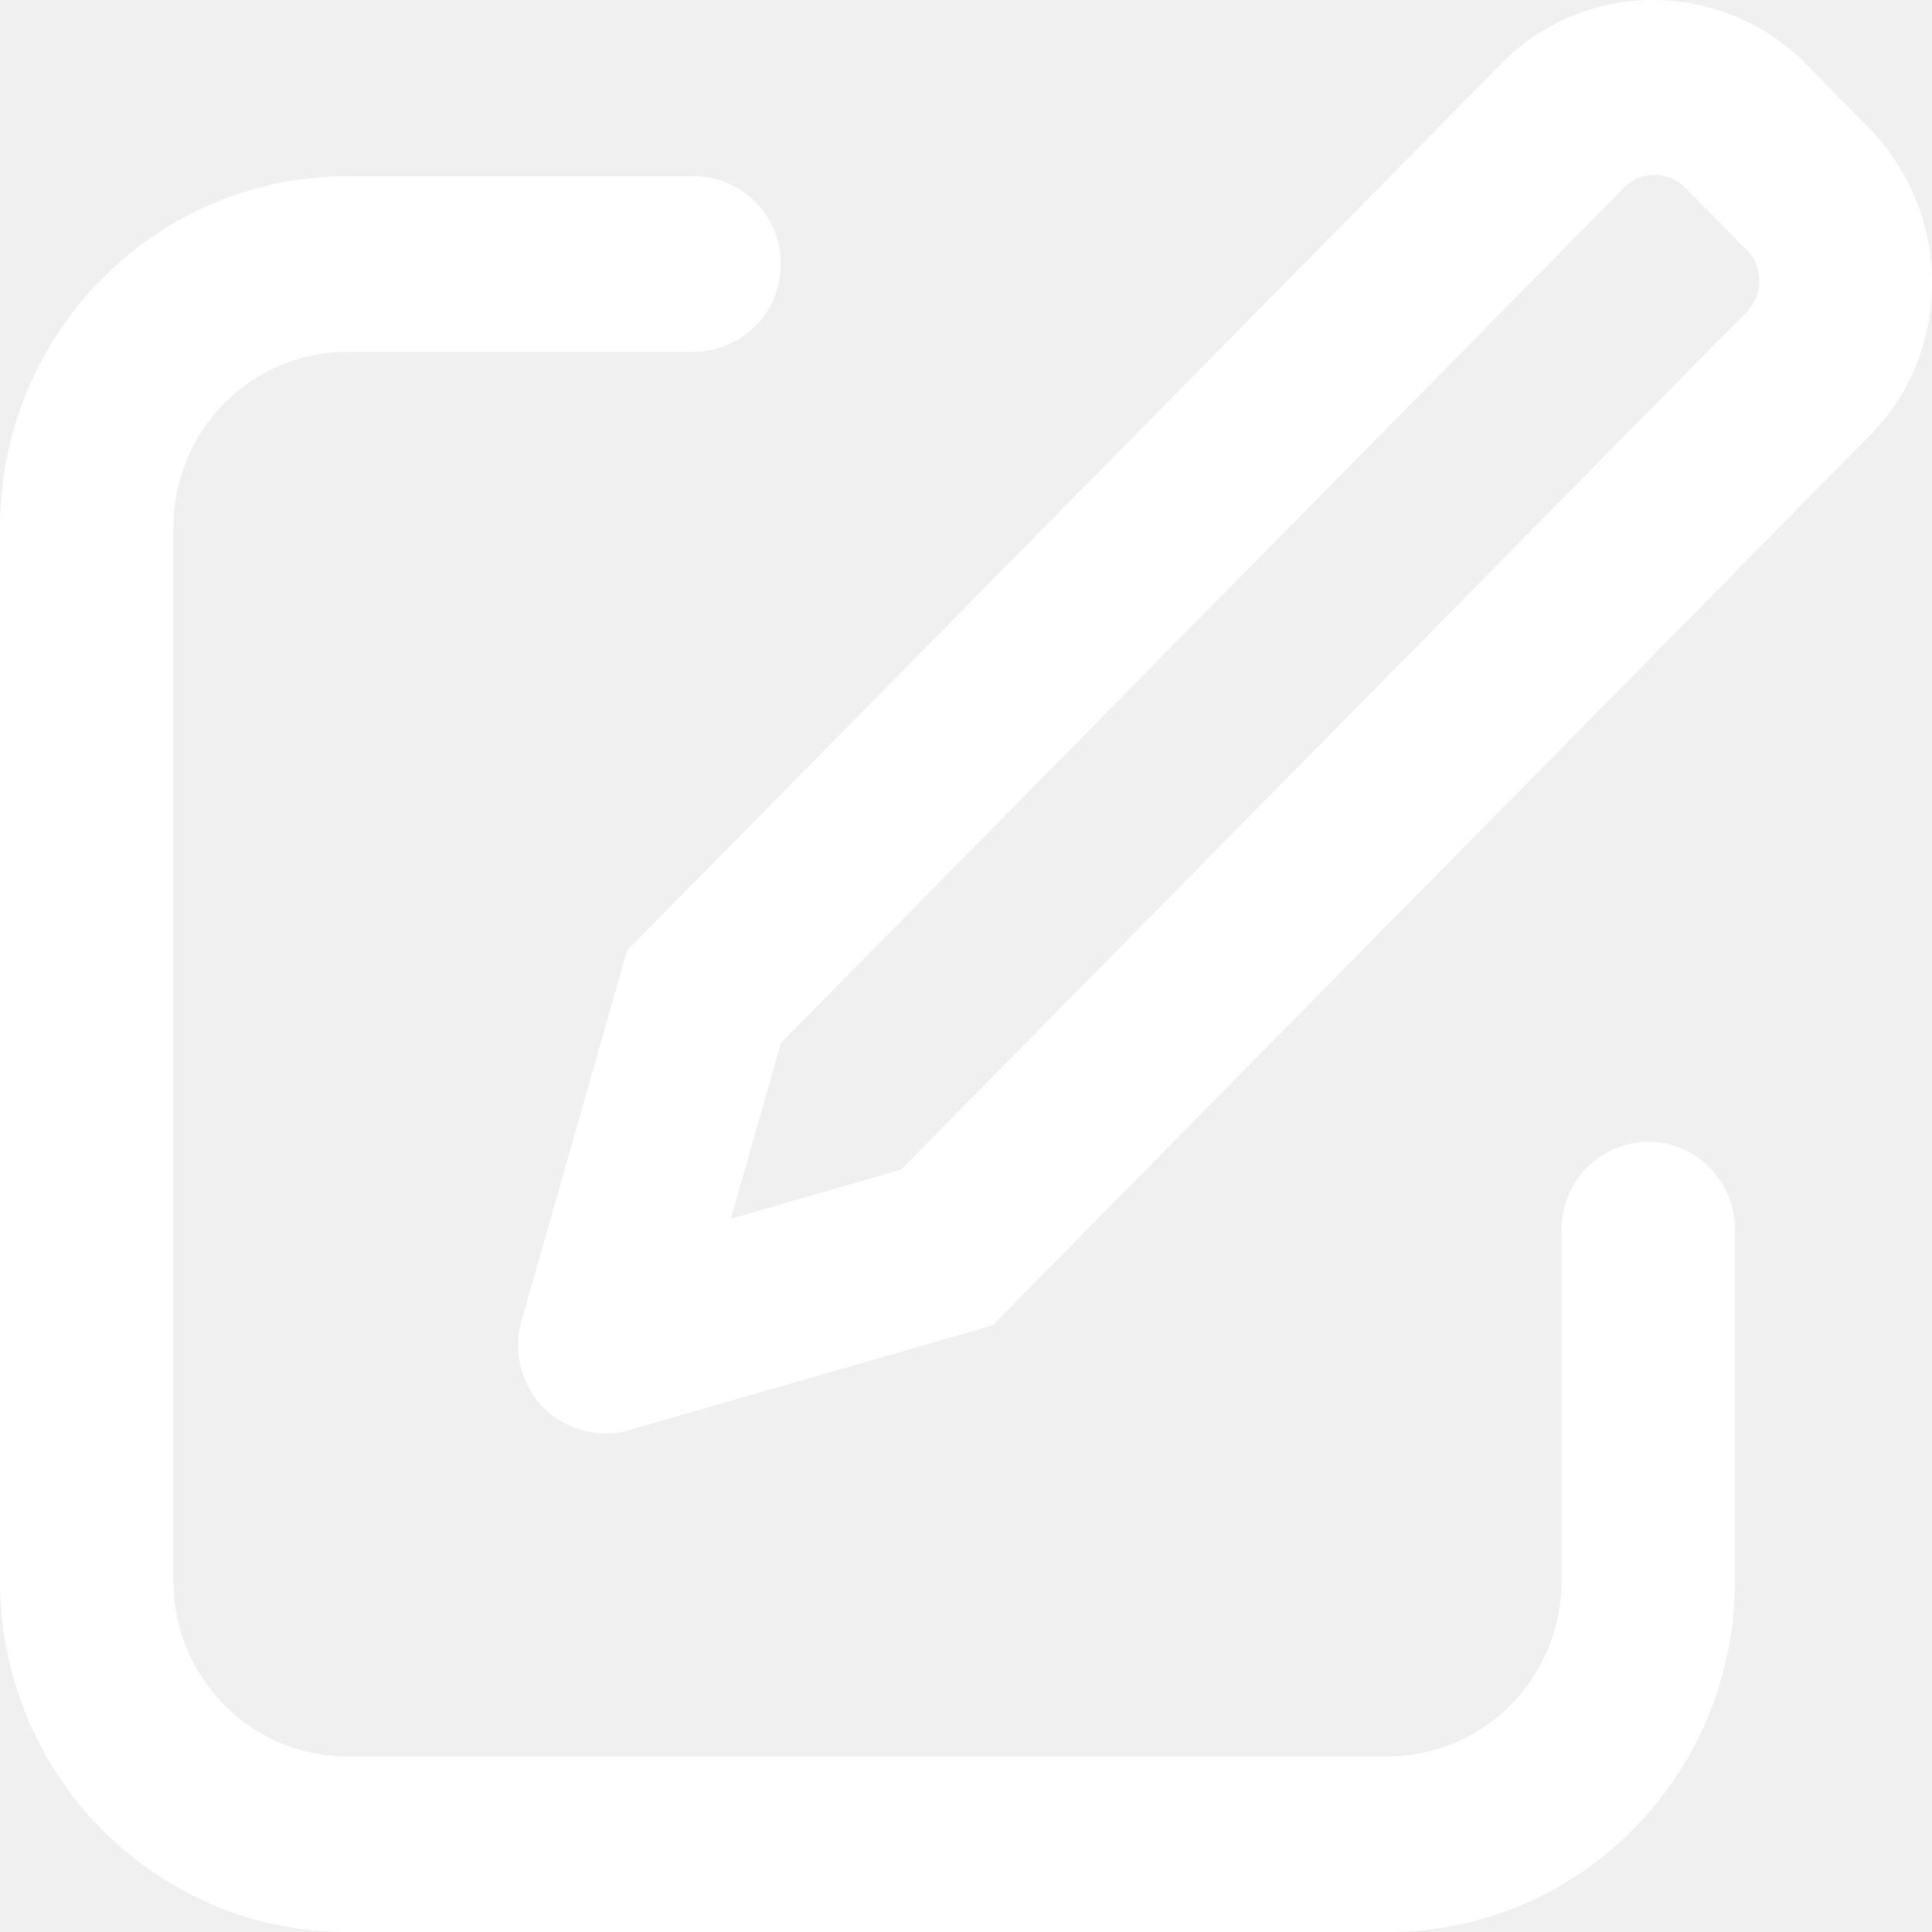
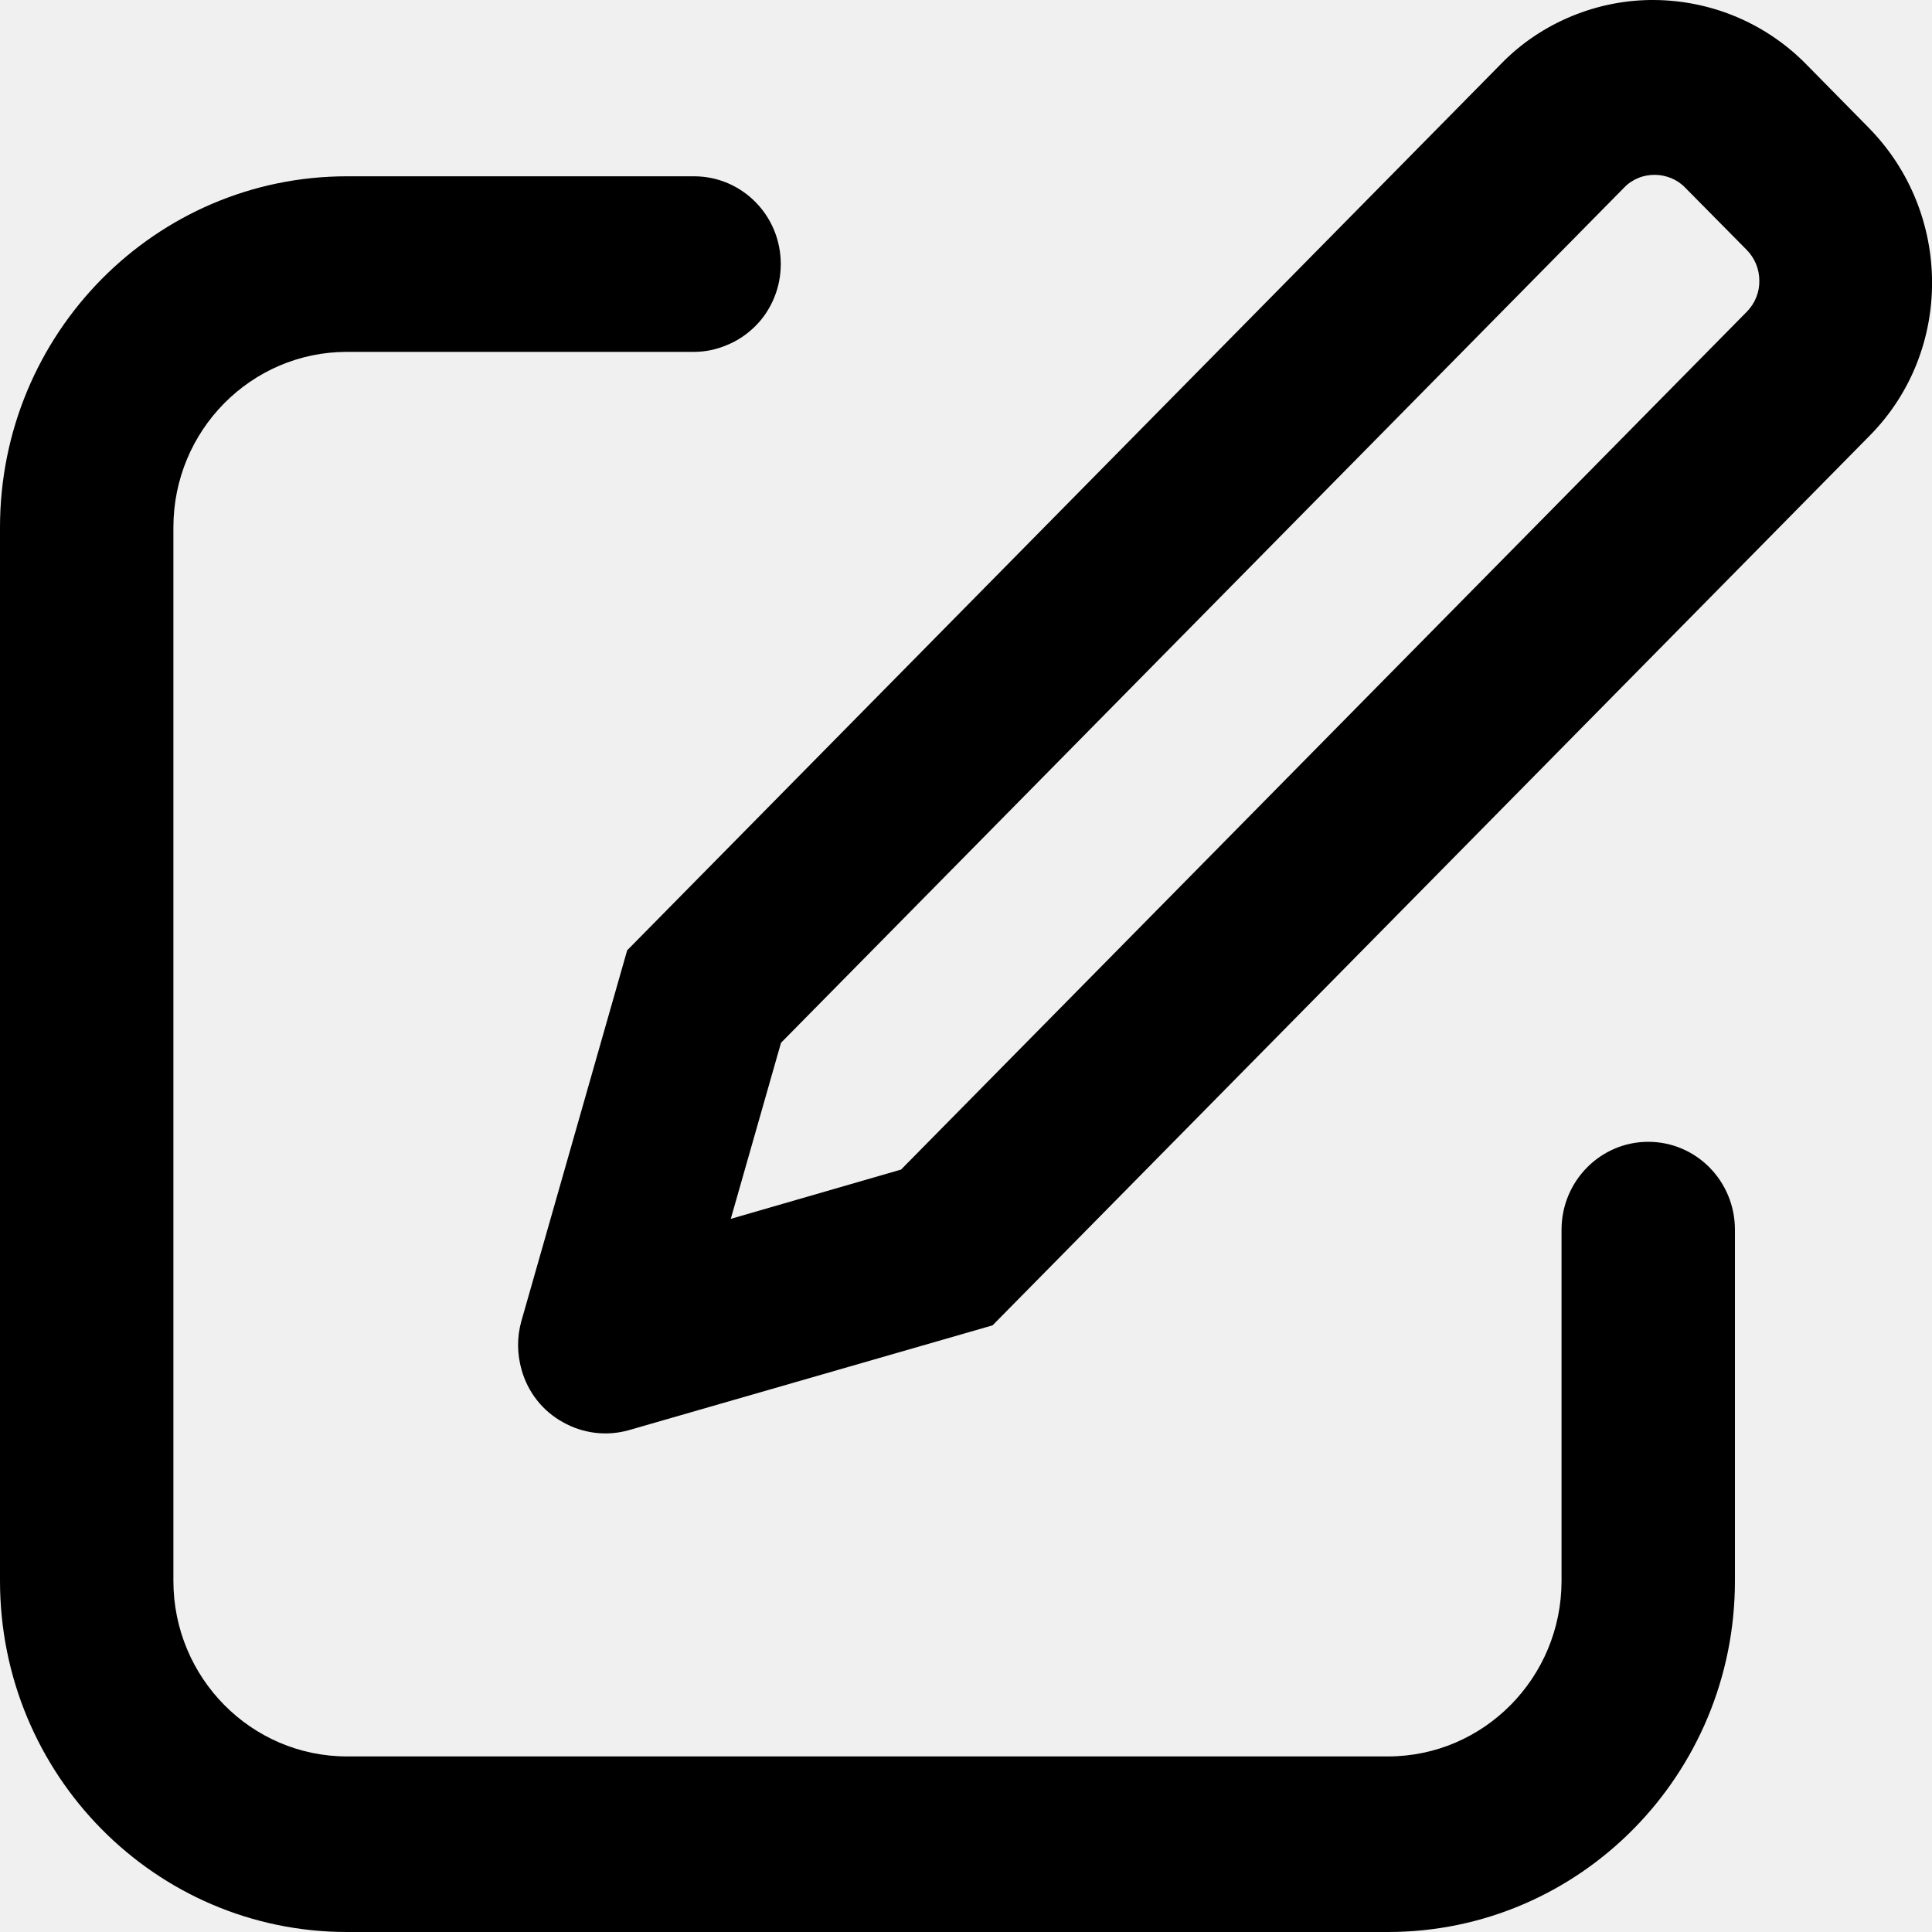
<svg xmlns="http://www.w3.org/2000/svg" width="8" height="8" viewBox="0 0 8 8" fill="none">
-   <path d="M3.026 5.047L3.731 4.843L7.234 1.29C7.267 1.256 7.286 1.21 7.285 1.162C7.285 1.114 7.266 1.068 7.232 1.034L6.978 0.777C6.962 0.76 6.942 0.747 6.921 0.738C6.899 0.729 6.876 0.724 6.852 0.724C6.829 0.724 6.805 0.728 6.784 0.737C6.762 0.746 6.742 0.759 6.726 0.776L3.234 4.318L3.026 5.047ZM7.481 0.268L7.735 0.526C8.086 0.88 8.089 1.453 7.742 1.804L4.11 5.488L2.604 5.922C2.512 5.948 2.414 5.936 2.331 5.889C2.247 5.843 2.186 5.765 2.16 5.673C2.141 5.607 2.14 5.537 2.159 5.47L2.597 3.935L6.218 0.262C6.3 0.178 6.399 0.112 6.508 0.067C6.617 0.022 6.733 -0.001 6.851 1.13645e-05C6.968 0.001 7.085 0.025 7.193 0.071C7.301 0.117 7.399 0.184 7.481 0.268ZM2.874 0.73C3.072 0.73 3.233 0.892 3.233 1.093C3.233 1.141 3.224 1.188 3.206 1.232C3.188 1.276 3.162 1.316 3.129 1.349C3.095 1.383 3.056 1.41 3.012 1.428C2.968 1.447 2.921 1.457 2.874 1.457H1.437C1.04 1.457 0.718 1.782 0.718 2.184V6.546C0.718 6.947 1.04 7.273 1.437 7.273H5.747C6.144 7.273 6.466 6.947 6.466 6.546V5.092C6.466 4.891 6.627 4.728 6.825 4.728C7.024 4.728 7.184 4.891 7.184 5.092V6.546C7.184 7.349 6.541 8 5.747 8H1.437C0.643 8 0 7.349 0 6.546V2.184C0 1.381 0.643 0.73 1.437 0.73H2.874Z" fill="white" />
+   <path d="M3.026 5.047L3.731 4.843L7.234 1.29C7.267 1.256 7.286 1.21 7.285 1.162C7.285 1.114 7.266 1.068 7.232 1.034L6.978 0.777C6.962 0.76 6.942 0.747 6.921 0.738C6.899 0.729 6.876 0.724 6.852 0.724C6.829 0.724 6.805 0.728 6.784 0.737C6.762 0.746 6.742 0.759 6.726 0.776L3.234 4.318L3.026 5.047ZM7.481 0.268L7.735 0.526C8.086 0.88 8.089 1.453 7.742 1.804L4.11 5.488L2.604 5.922C2.512 5.948 2.414 5.936 2.331 5.889C2.247 5.843 2.186 5.765 2.16 5.673C2.141 5.607 2.14 5.537 2.159 5.47L2.597 3.935L6.218 0.262C6.3 0.178 6.399 0.112 6.508 0.067C6.617 0.022 6.733 -0.001 6.851 1.13645e-05C6.968 0.001 7.085 0.025 7.193 0.071C7.301 0.117 7.399 0.184 7.481 0.268ZM2.874 0.73C3.072 0.73 3.233 0.892 3.233 1.093C3.233 1.141 3.224 1.188 3.206 1.232C3.188 1.276 3.162 1.316 3.129 1.349C3.095 1.383 3.056 1.41 3.012 1.428C2.968 1.447 2.921 1.457 2.874 1.457H1.437C1.04 1.457 0.718 1.782 0.718 2.184V6.546C0.718 6.947 1.04 7.273 1.437 7.273H5.747C6.144 7.273 6.466 6.947 6.466 6.546V5.092C6.466 4.891 6.627 4.728 6.825 4.728C7.024 4.728 7.184 4.891 7.184 5.092V6.546C7.184 7.349 6.541 8 5.747 8H1.437C0.643 8 0 7.349 0 6.546V2.184C0 1.381 0.643 0.73 1.437 0.73H2.874Z" fill="currentColor" />
</svg>
